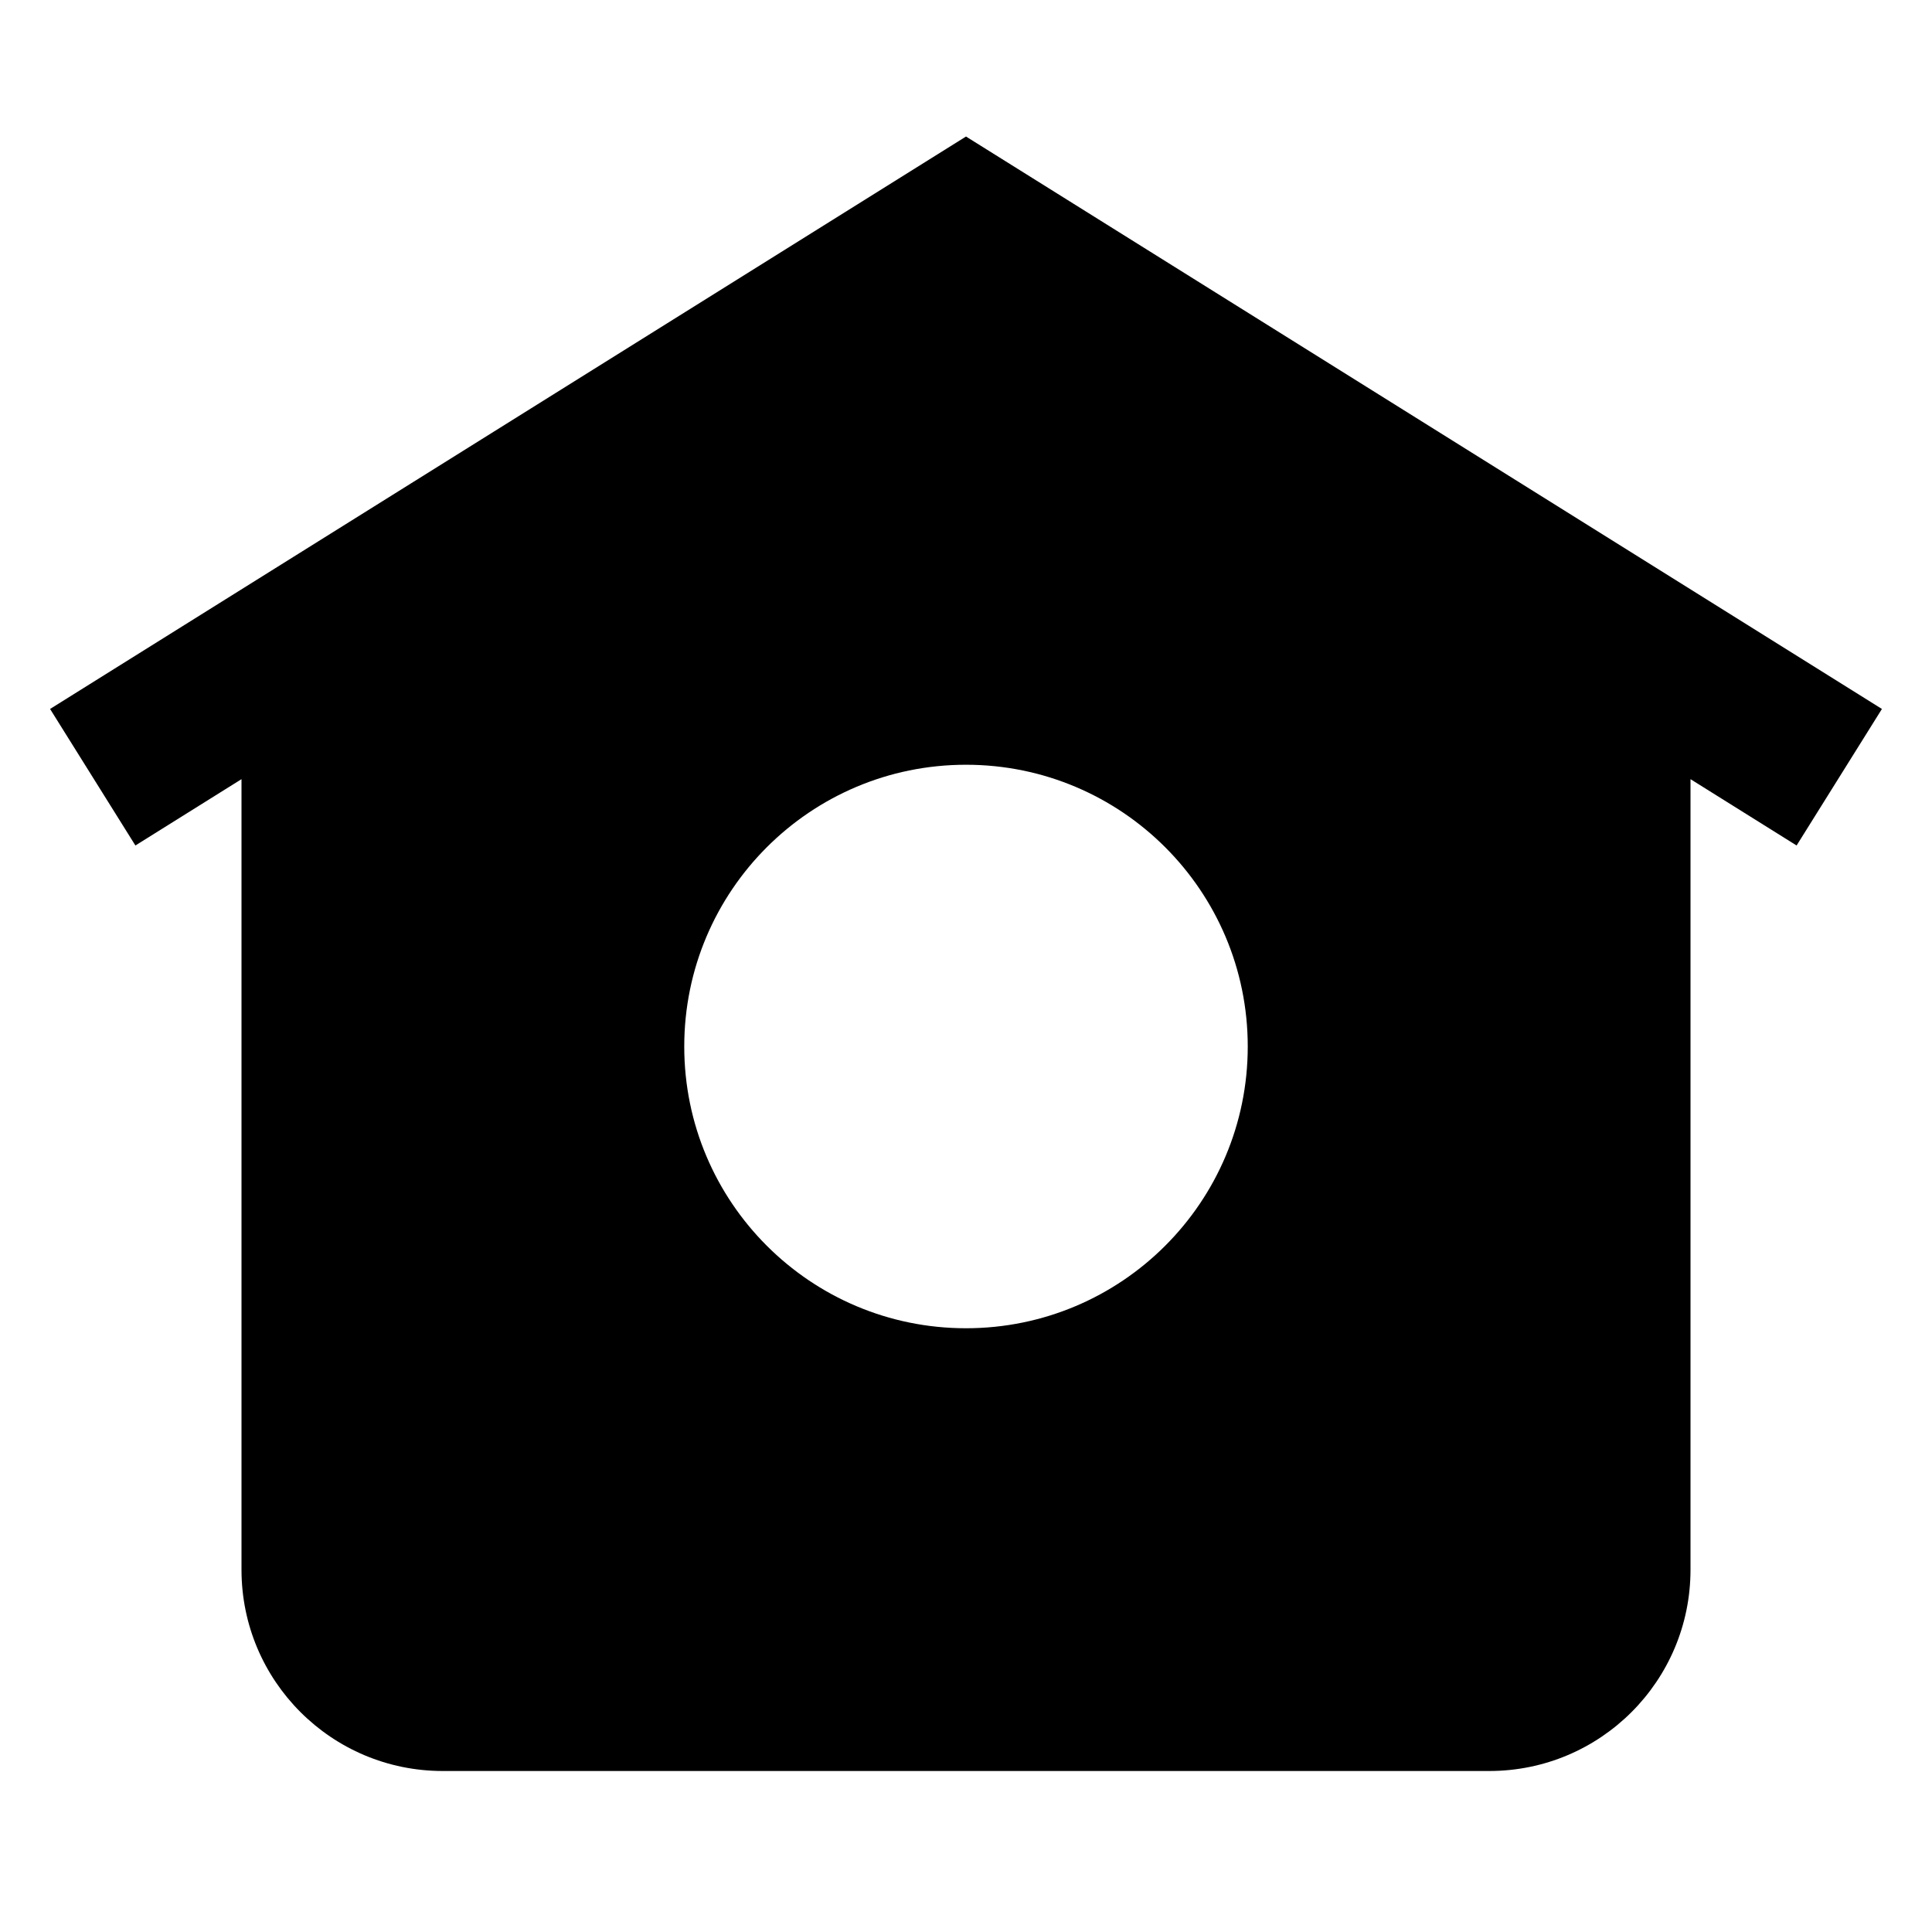
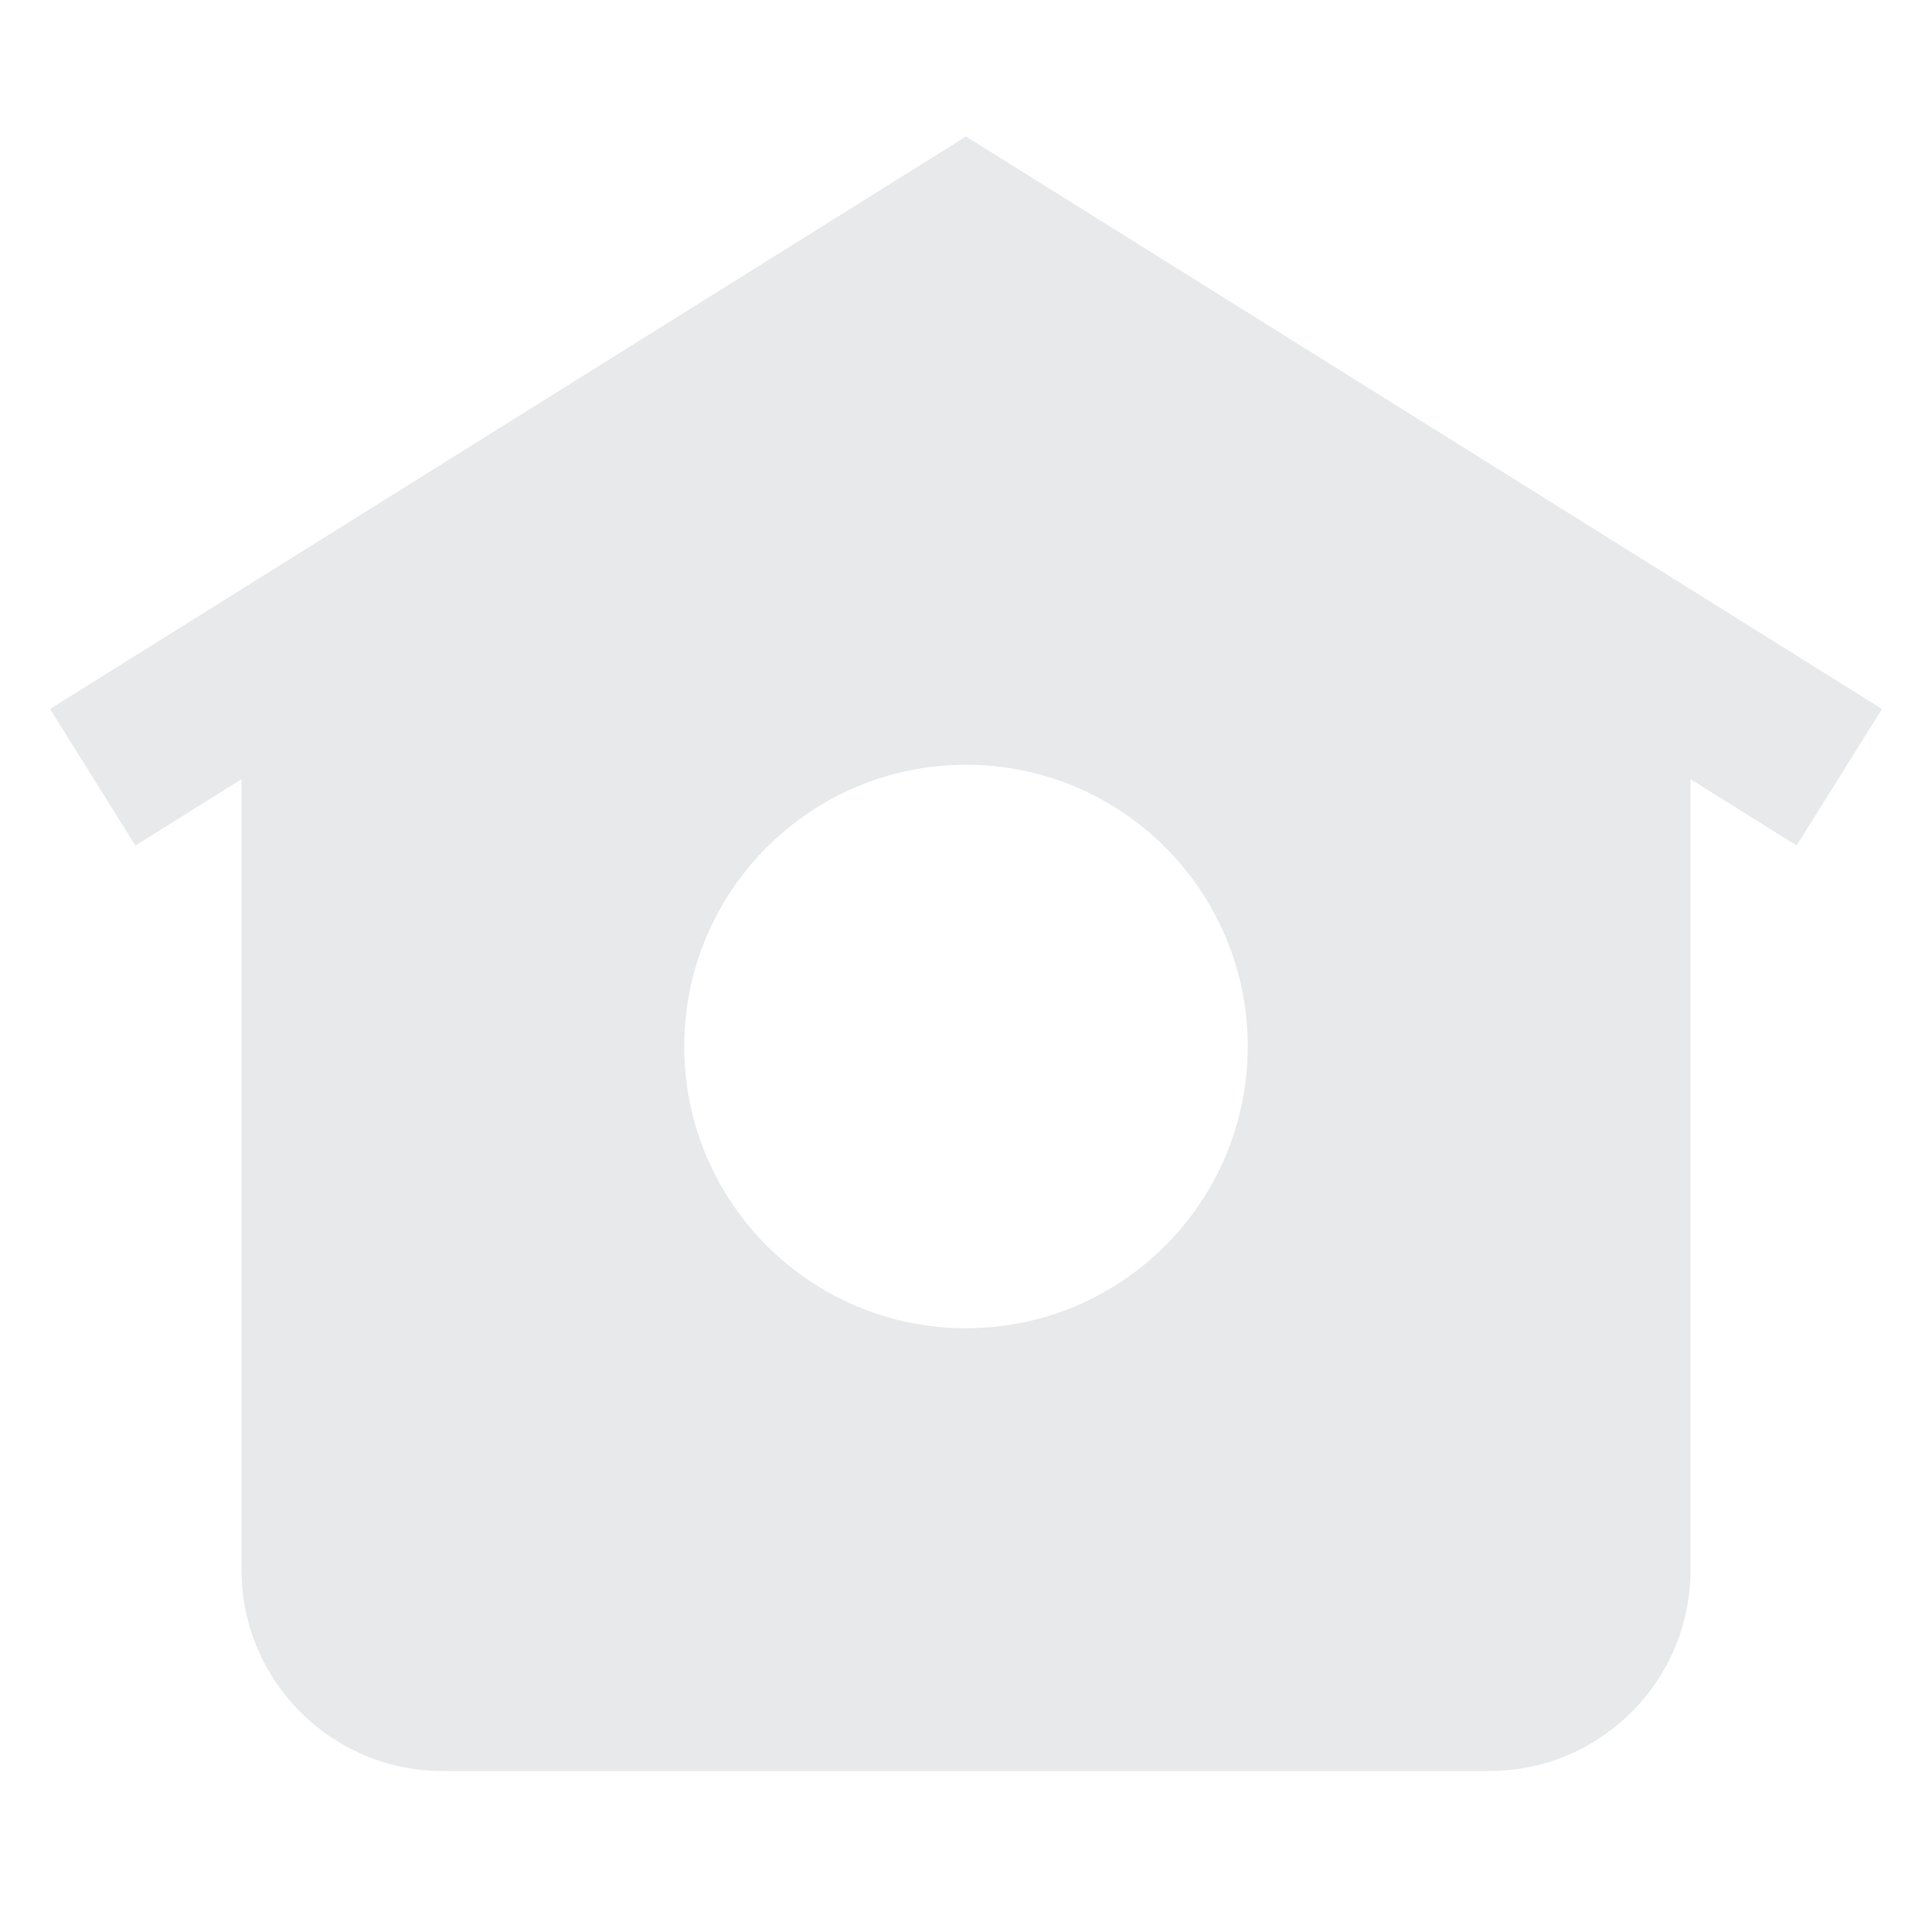
- <svg viewBox="0 0 24 24" aria-hidden="true" class="r-1nao33i r-4qtqp9 r-yyyyoo r-lwhw9o r-dnmrzs r-bnwqim r-1plcrui r-lrvibr r-cnnz9e">
+ <svg viewBox="0 0 24 24" aria-hidden="true" fill="#e7e9ea">
  <g>
    <path d="M12 1.696L.622 8.807l1.06 1.696L3 9.679V19.5C3 20.881 4.119 22 5.5 22h13c1.381 0 2.5-1.119 2.5-2.5V9.679l1.318.824 1.06-1.696L12 1.696zM12 16.5c-1.933 0-3.5-1.567-3.5-3.5s1.567-3.5 3.5-3.5 3.5 1.567 3.5 3.5-1.567 3.5-3.5 3.5z" />
  </g>
</svg>
